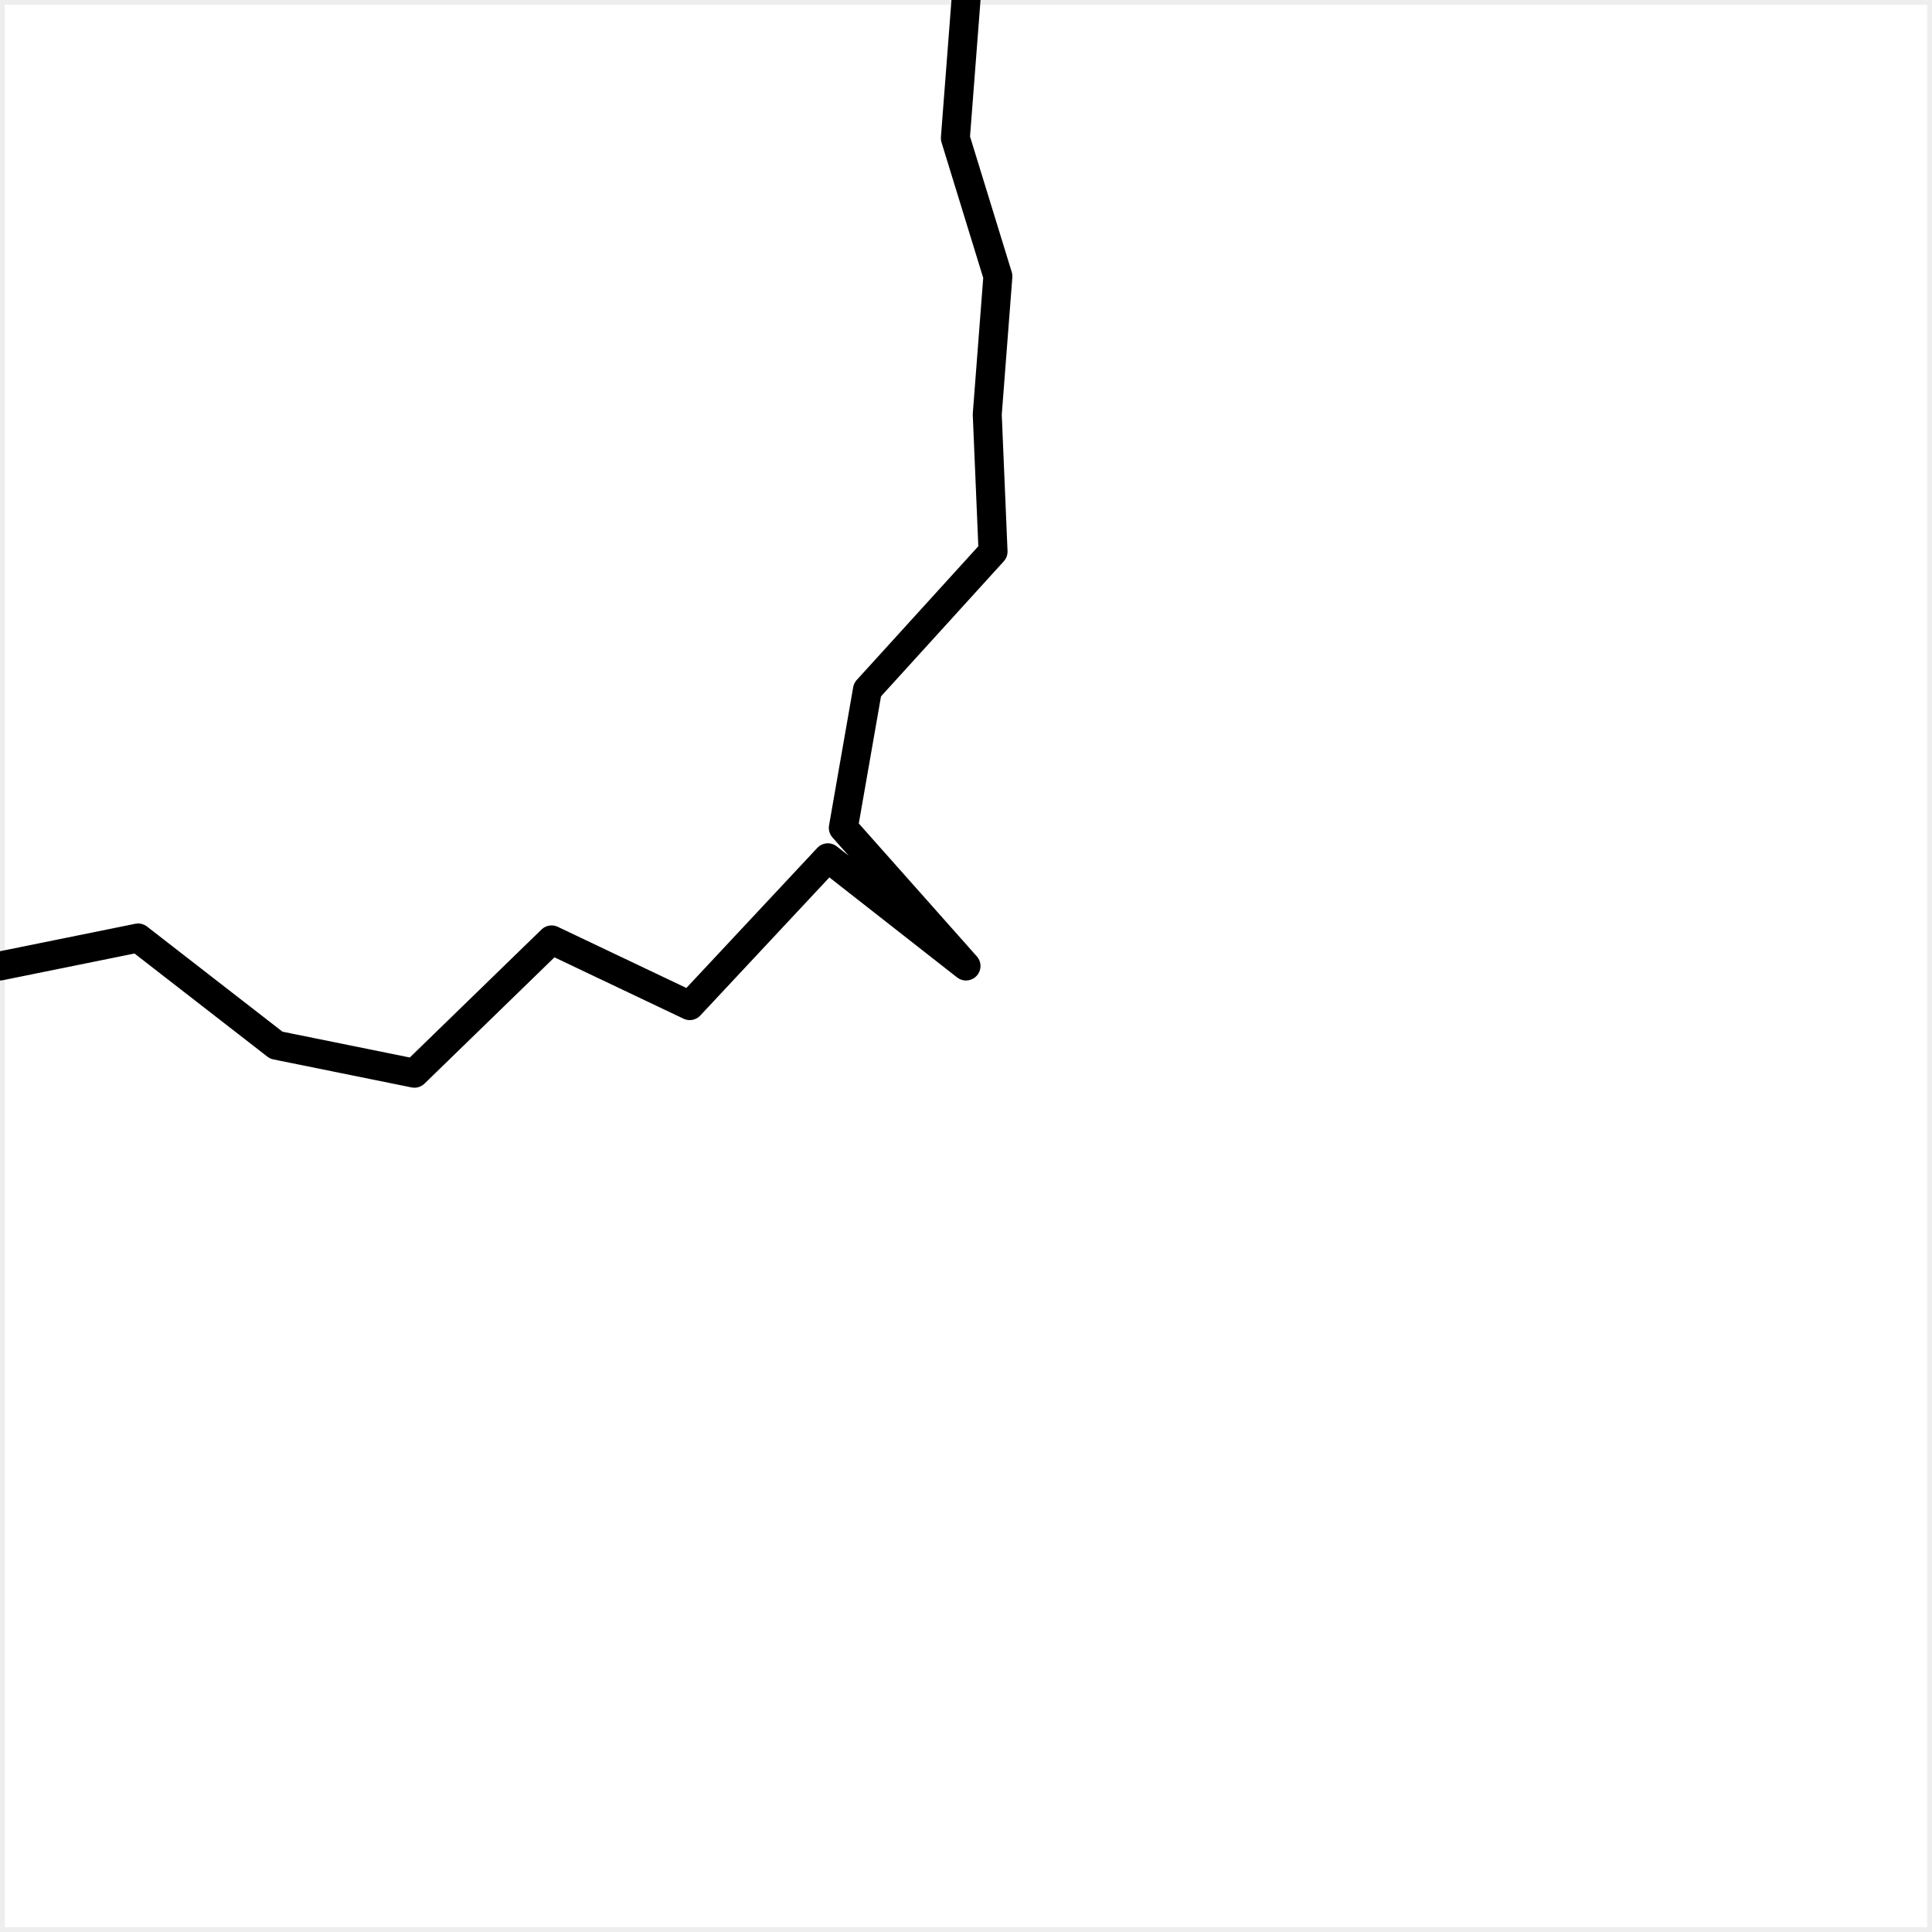
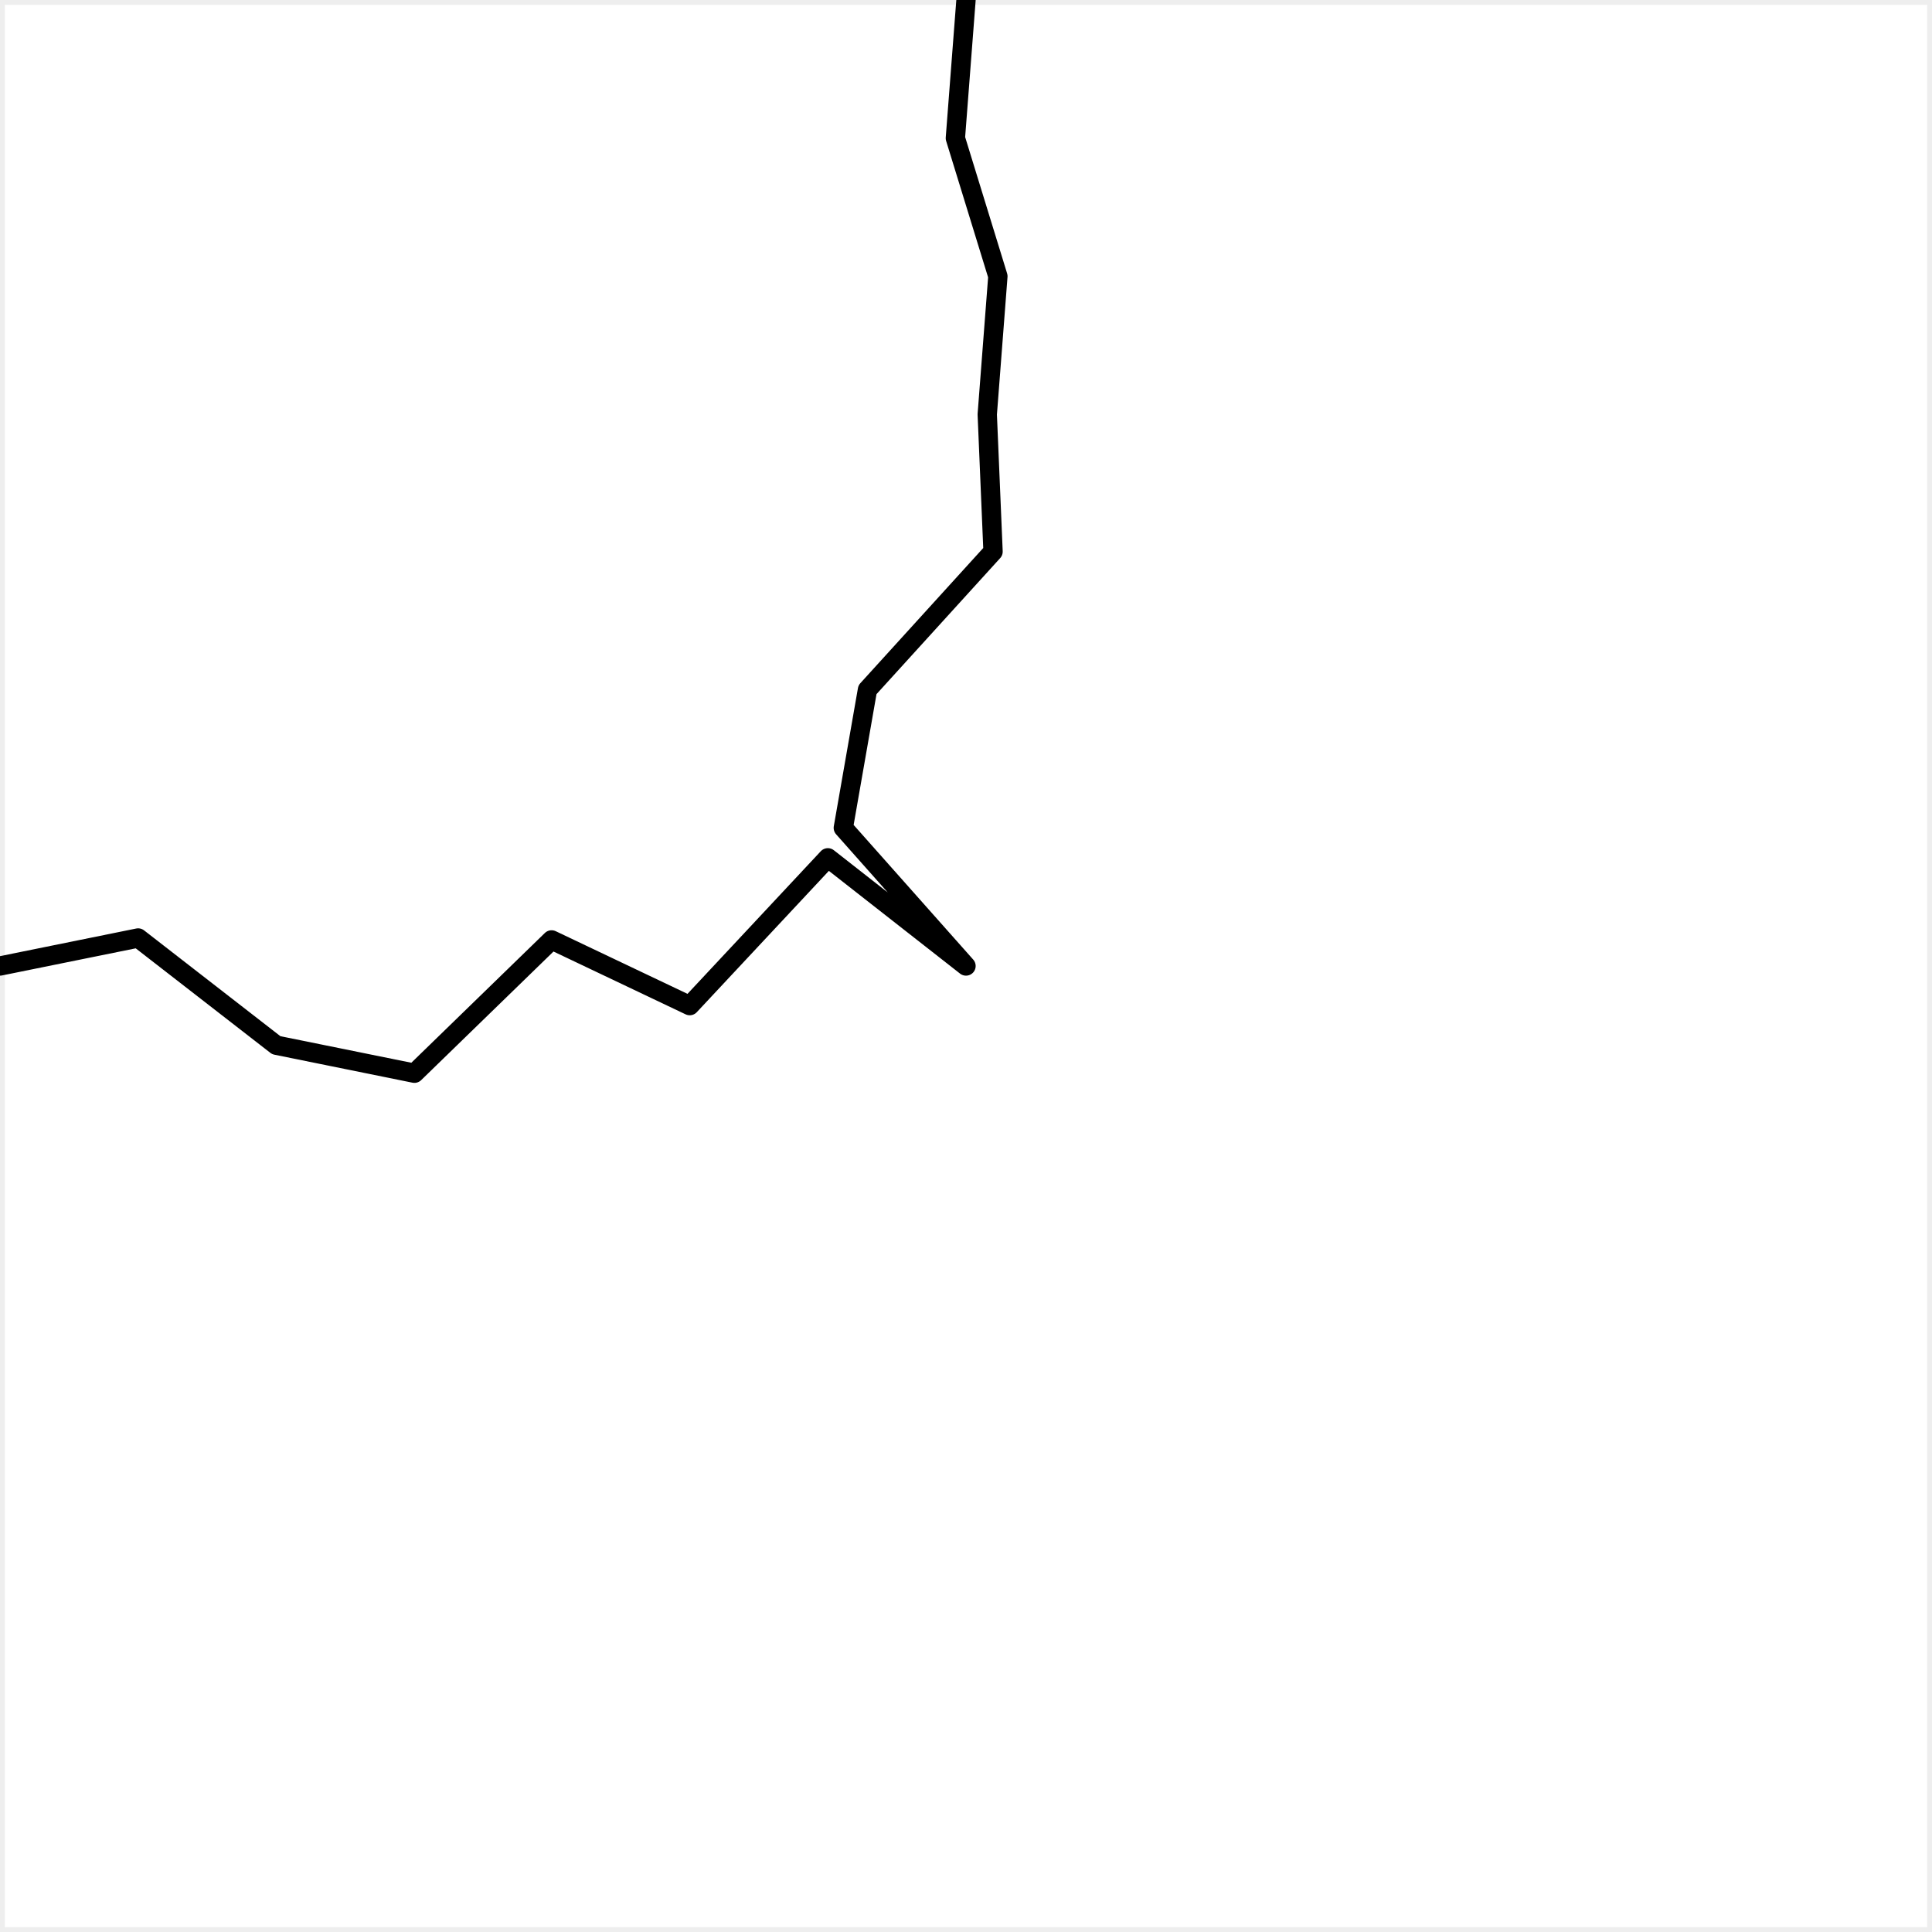
<svg xmlns="http://www.w3.org/2000/svg" width="20mm" height="20mm" viewBox="0 0 20 20">
  <rect x="0" y="0" width="20" height="20" fill="white" stroke="#eee" stroke-width="0.1" />
-   <polyline points="10,0 9.89,1.43 10.33,2.86 10.22,4.29 10.28,5.71 8.98,7.14 8.73,8.57 10,10 8.57,8.88 7.14,10.41 5.71,9.73 4.29,11.11 2.86,10.82 1.43,9.71 0,10" fill="none" stroke="black" stroke-width="0.3" stroke-linecap="round" stroke-linejoin="round" />
+   <polyline points="10,0 9.89,1.43 10.33,2.86 10.22,4.29 10.28,5.71 8.98,7.14 8.73,8.57 10,10 8.57,8.88 7.14,10.41 5.71,9.73 4.29,11.11 2.86,10.82 1.43,9.71 0,10" fill="none" stroke="black" stroke-width="0.2" stroke-linecap="round" stroke-linejoin="round" />
</svg>
